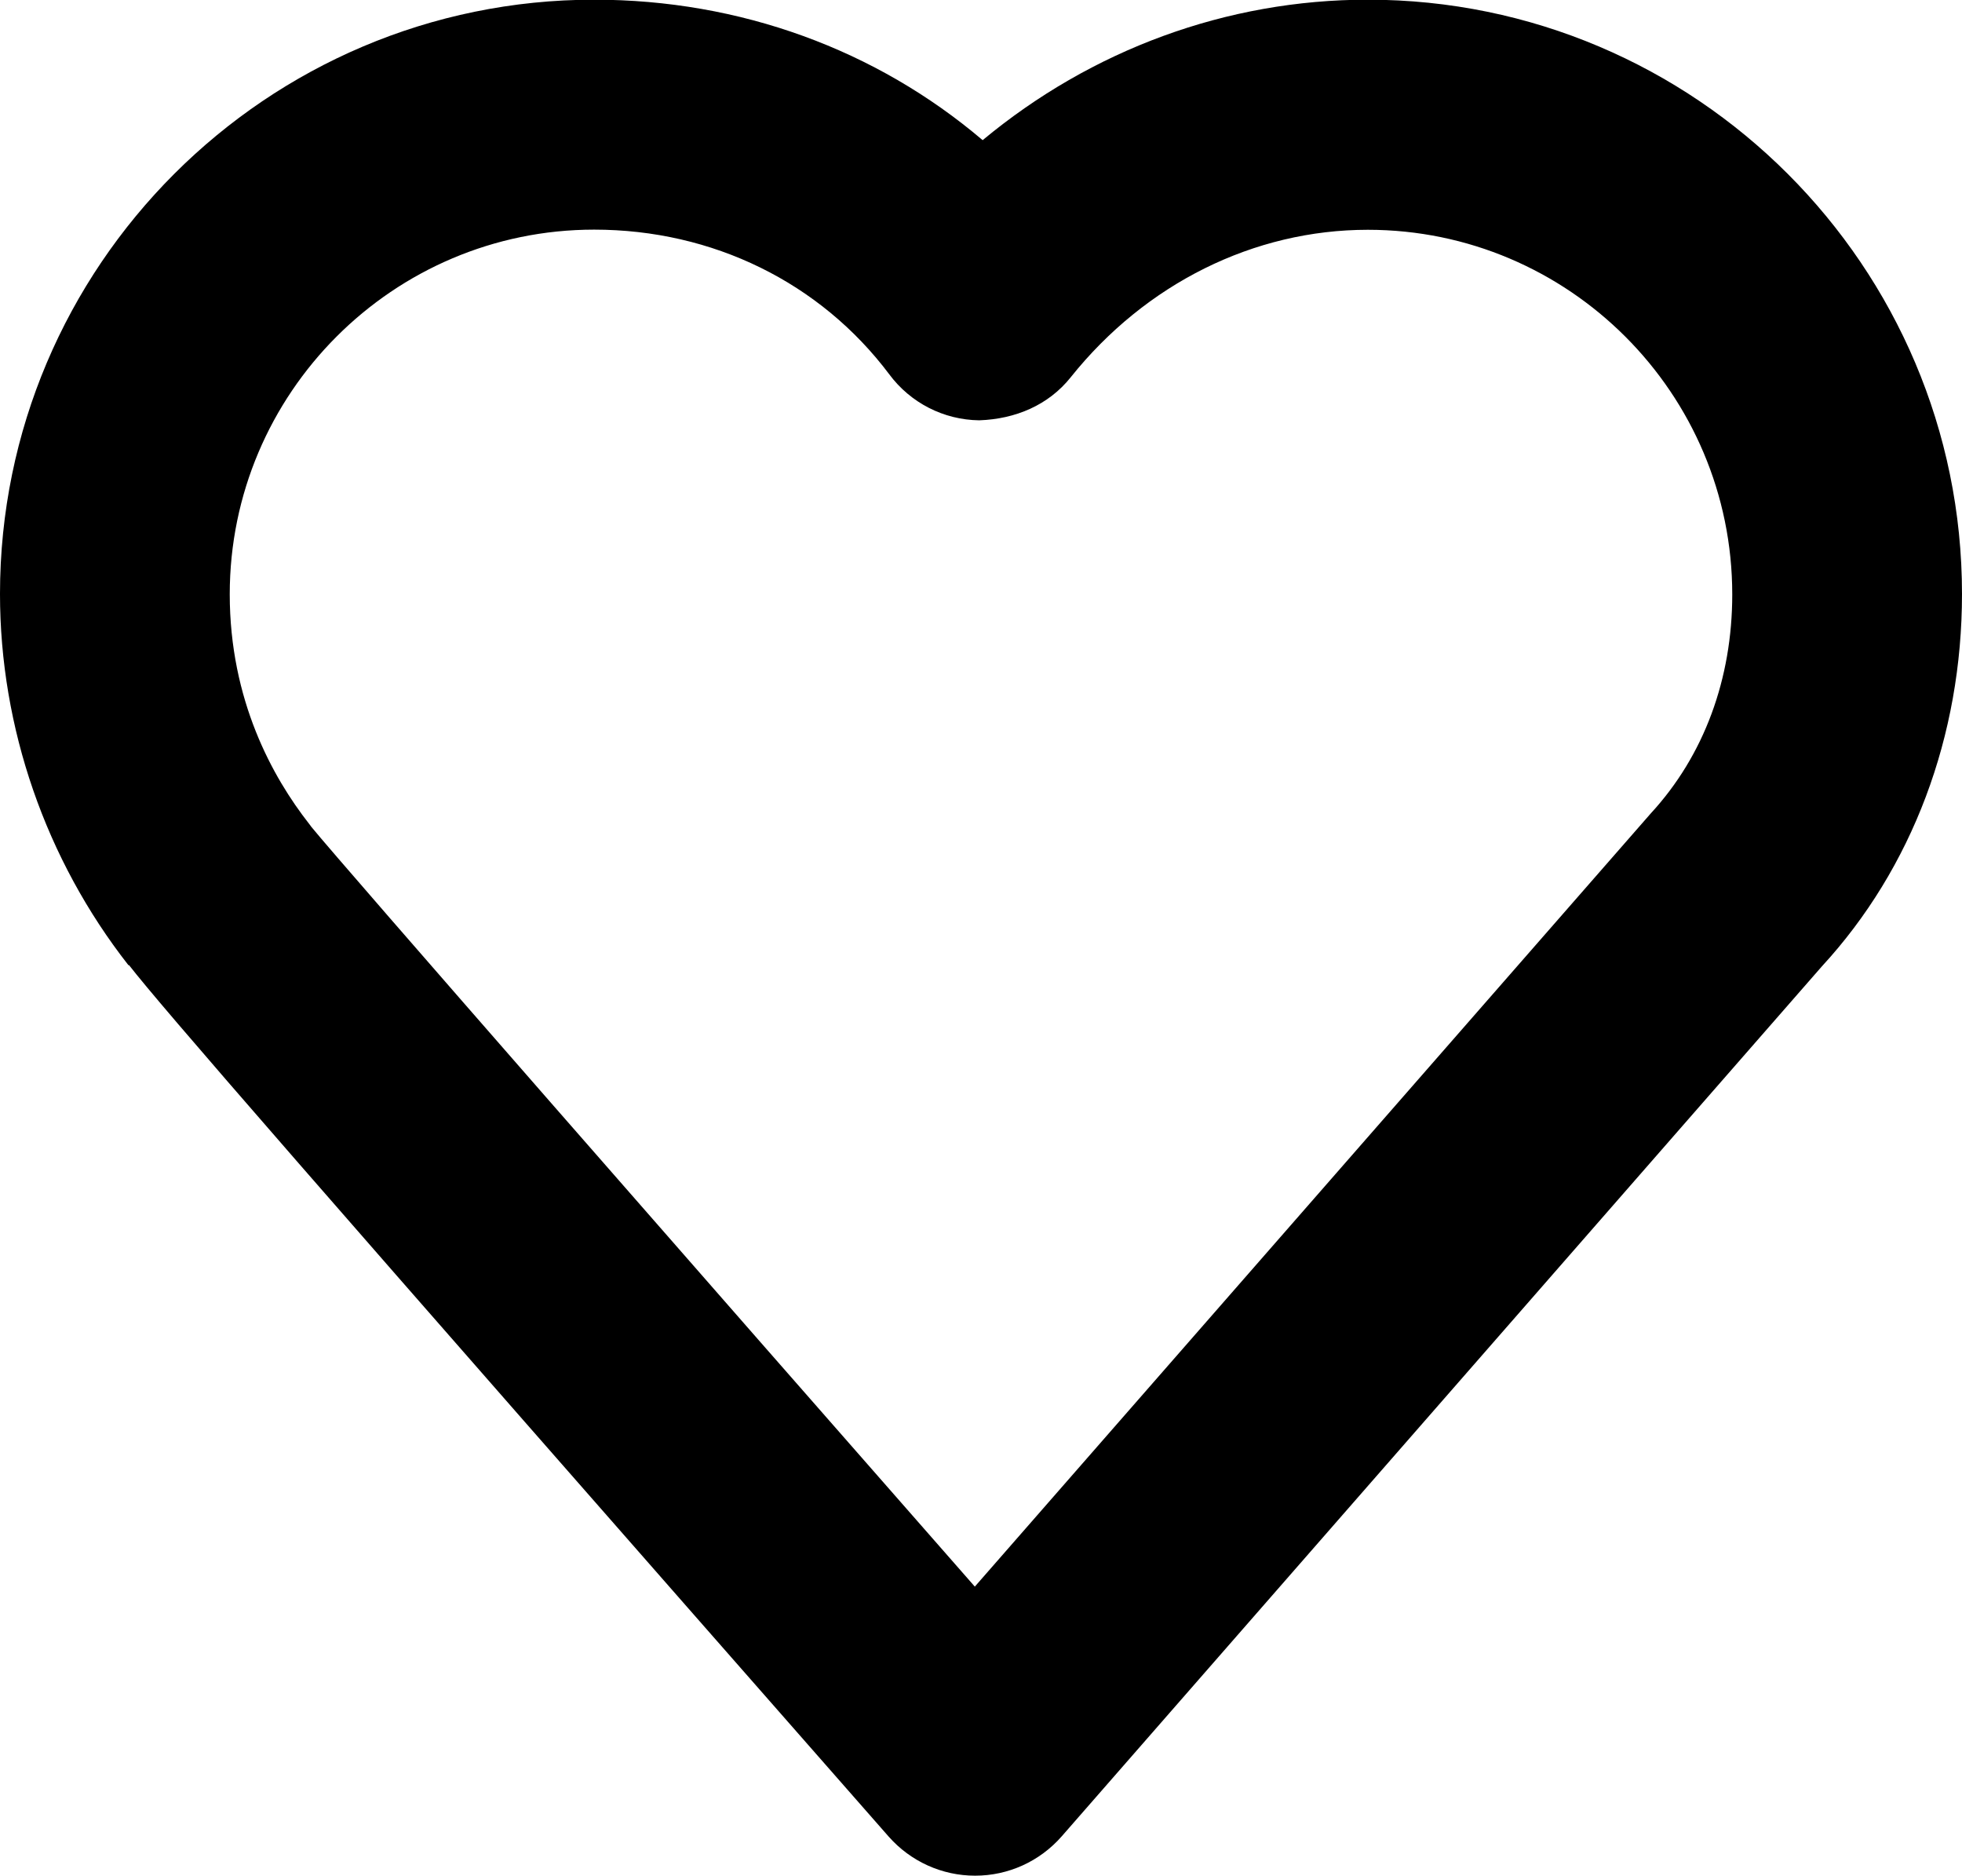
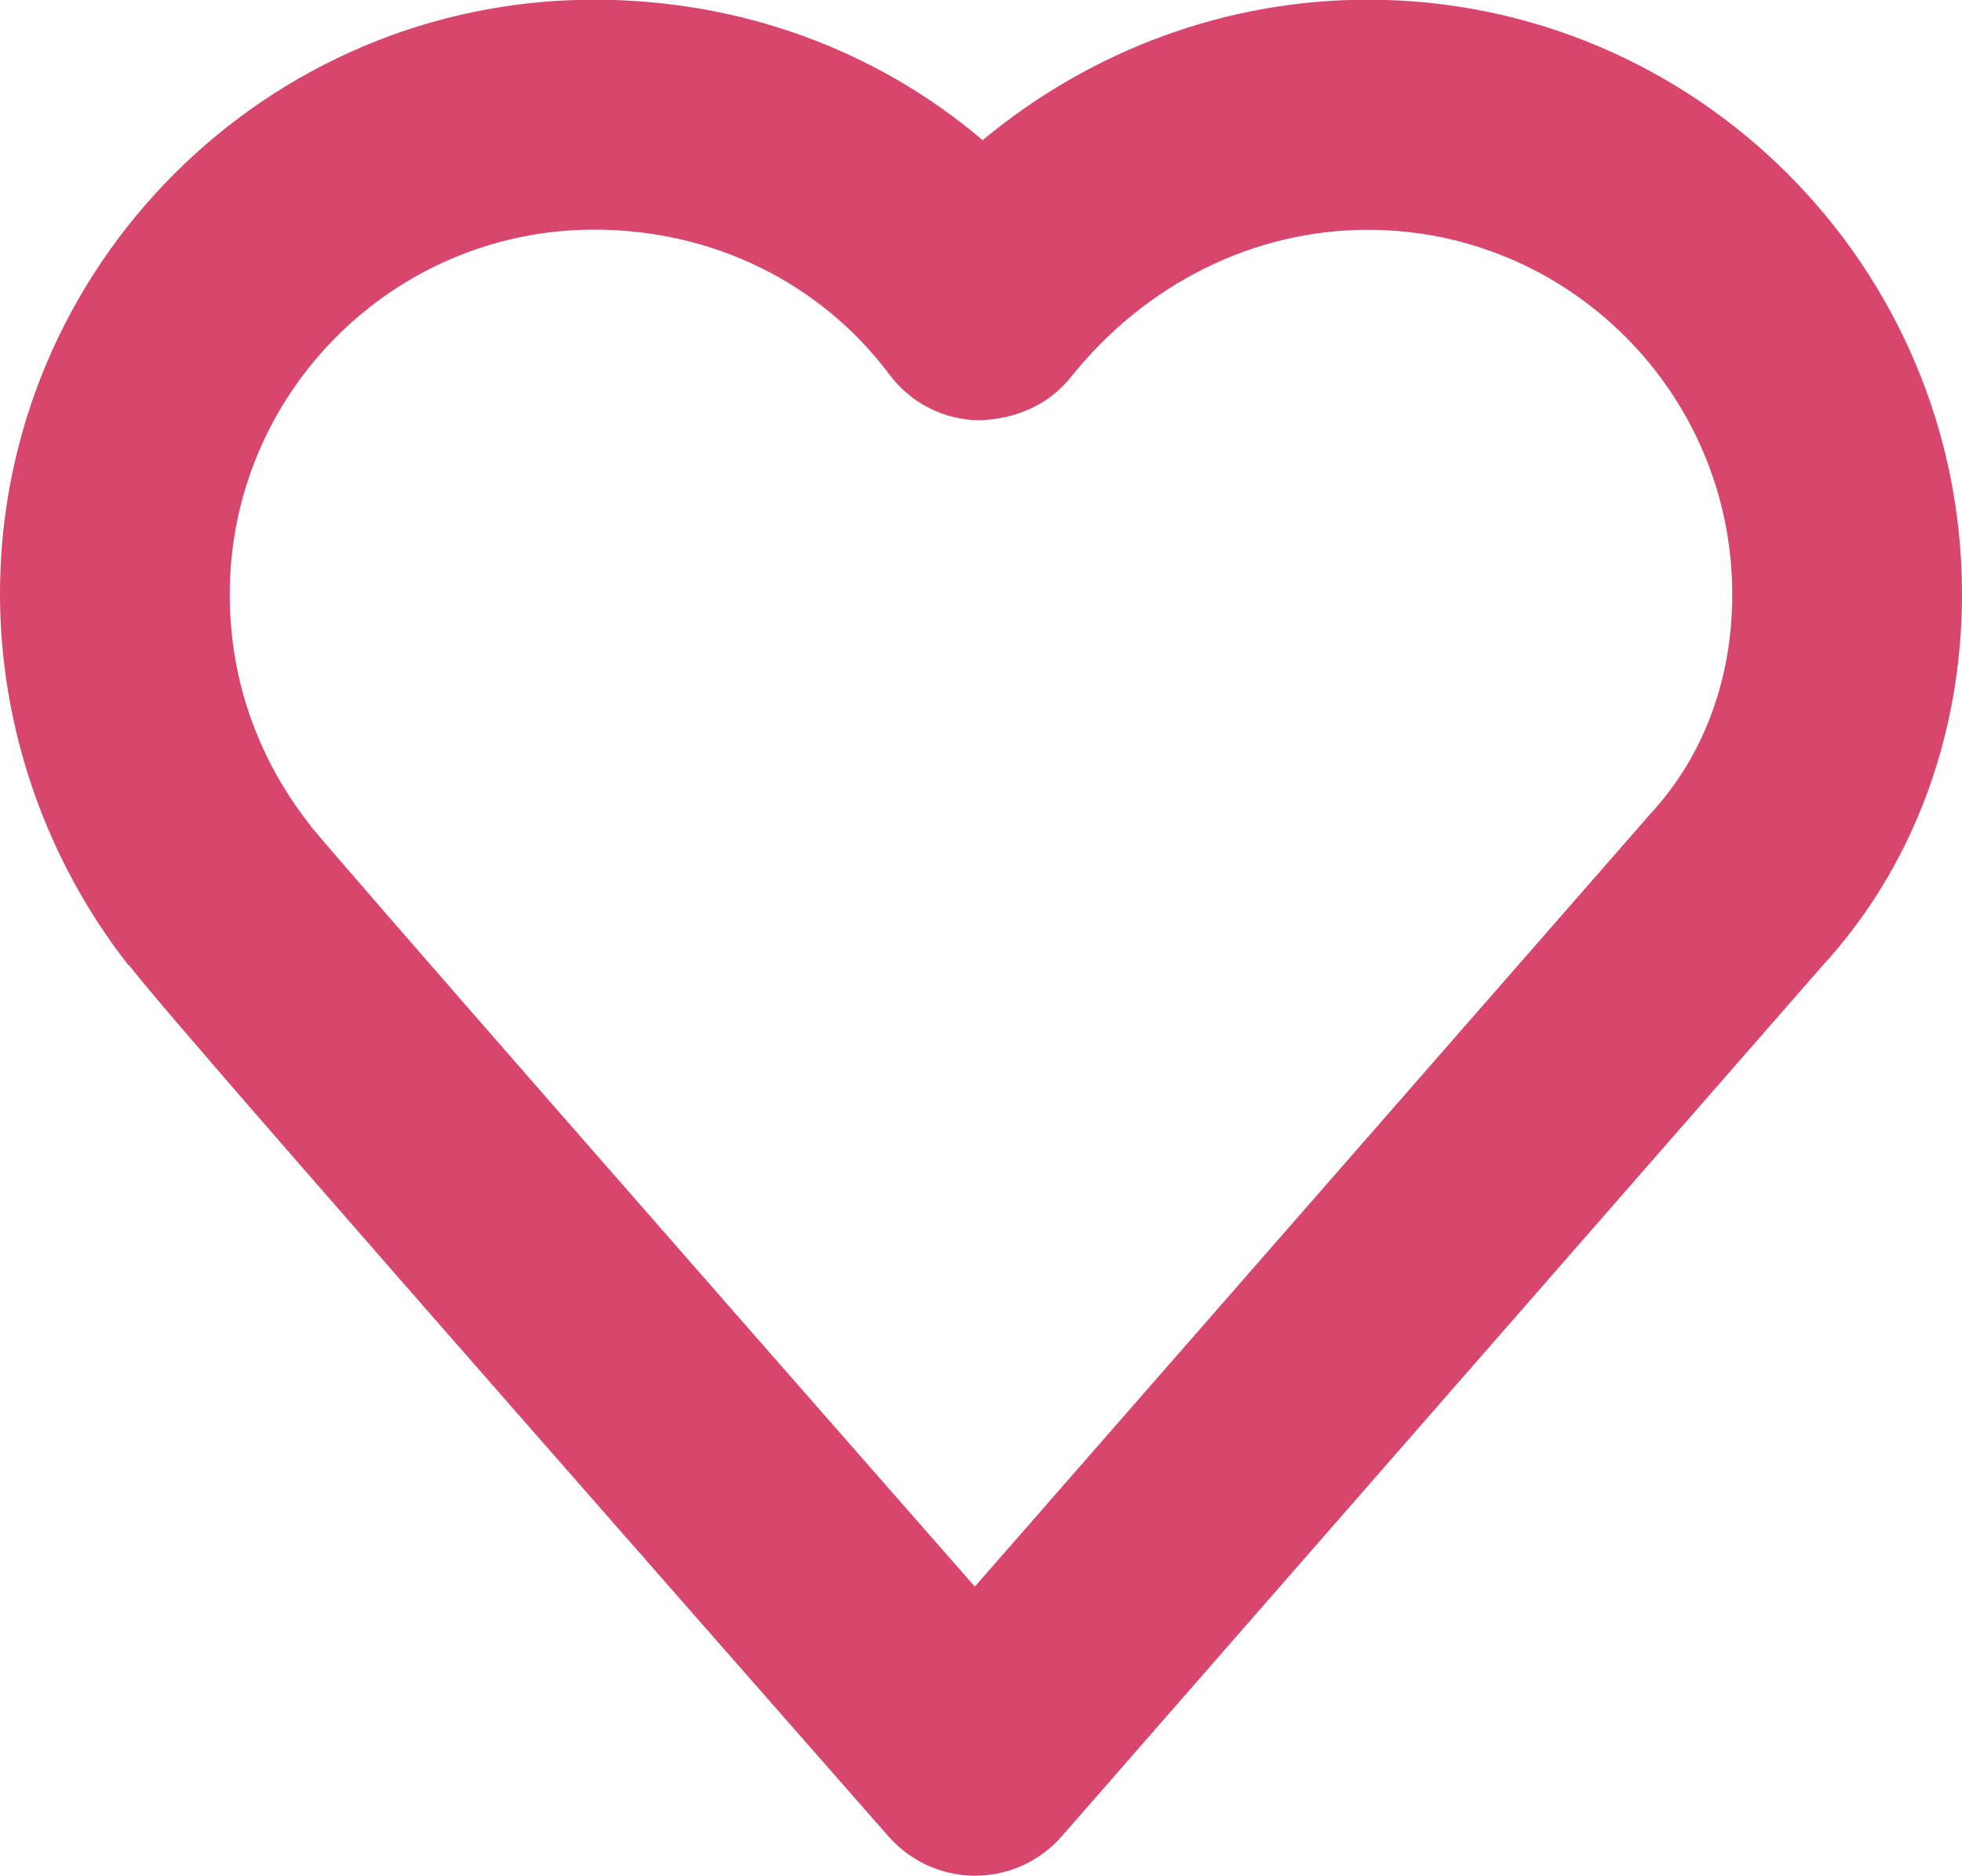
- <svg xmlns="http://www.w3.org/2000/svg" version="1.0" id="Layer_1" x="0px" y="0px" width="12.545px" height="11.99px" viewBox="521.939 473.064 12.545 11.99" enable-background="new 521.939 473.064 12.545 11.99" xml:space="preserve">
+ <svg xmlns="http://www.w3.org/2000/svg" fill="#d8456d" id="Layer_1" x="0px" y="0px" width="12.545px" height="11.99px" viewBox="521.939 473.064 12.545 11.99" enable-background="new 521.939 473.064 12.545 11.99" xml:space="preserve">
  <g>
    <path d="M528.174,485.055c-0.212,0-0.412-0.091-0.552-0.249c-3.798-4.324-4.644-5.298-4.858-5.572l-0.004,0.0 c-0.529-0.675-0.821-1.518-0.821-2.373c0-2.095,1.704-3.799,3.799-3.799c0.934,0,1.804,0.32,2.484,0.898 c0.696-0.578,1.56-0.898,2.463-0.898c2.095,0,3.799,1.704,3.799,3.799c0,0.909-0.318,1.754-0.896,2.381l-4.86,5.561 C528.587,484.964,528.386,485.055,528.174,485.055L528.174,485.055z M523.929,478.349c0.208,0.255,2.471,2.839,4.243,4.858 l4.323-4.944c0.34-0.369,0.52-0.86,0.52-1.399c0-1.285-1.045-2.331-2.33-2.331c-0.729,0-1.421,0.344-1.9,0.943 c-0.142,0.178-0.353,0.267-0.585,0.275c-0.227-0.003-0.439-0.111-0.575-0.294c-0.441-0.587-1.129-0.925-1.887-0.925 c-1.285,0-2.33,1.046-2.33,2.331c0,0.678,0.275,1.171,0.507,1.467C523.919,478.336,523.925,478.342,523.929,478.349z" />
  </g>
</svg>
